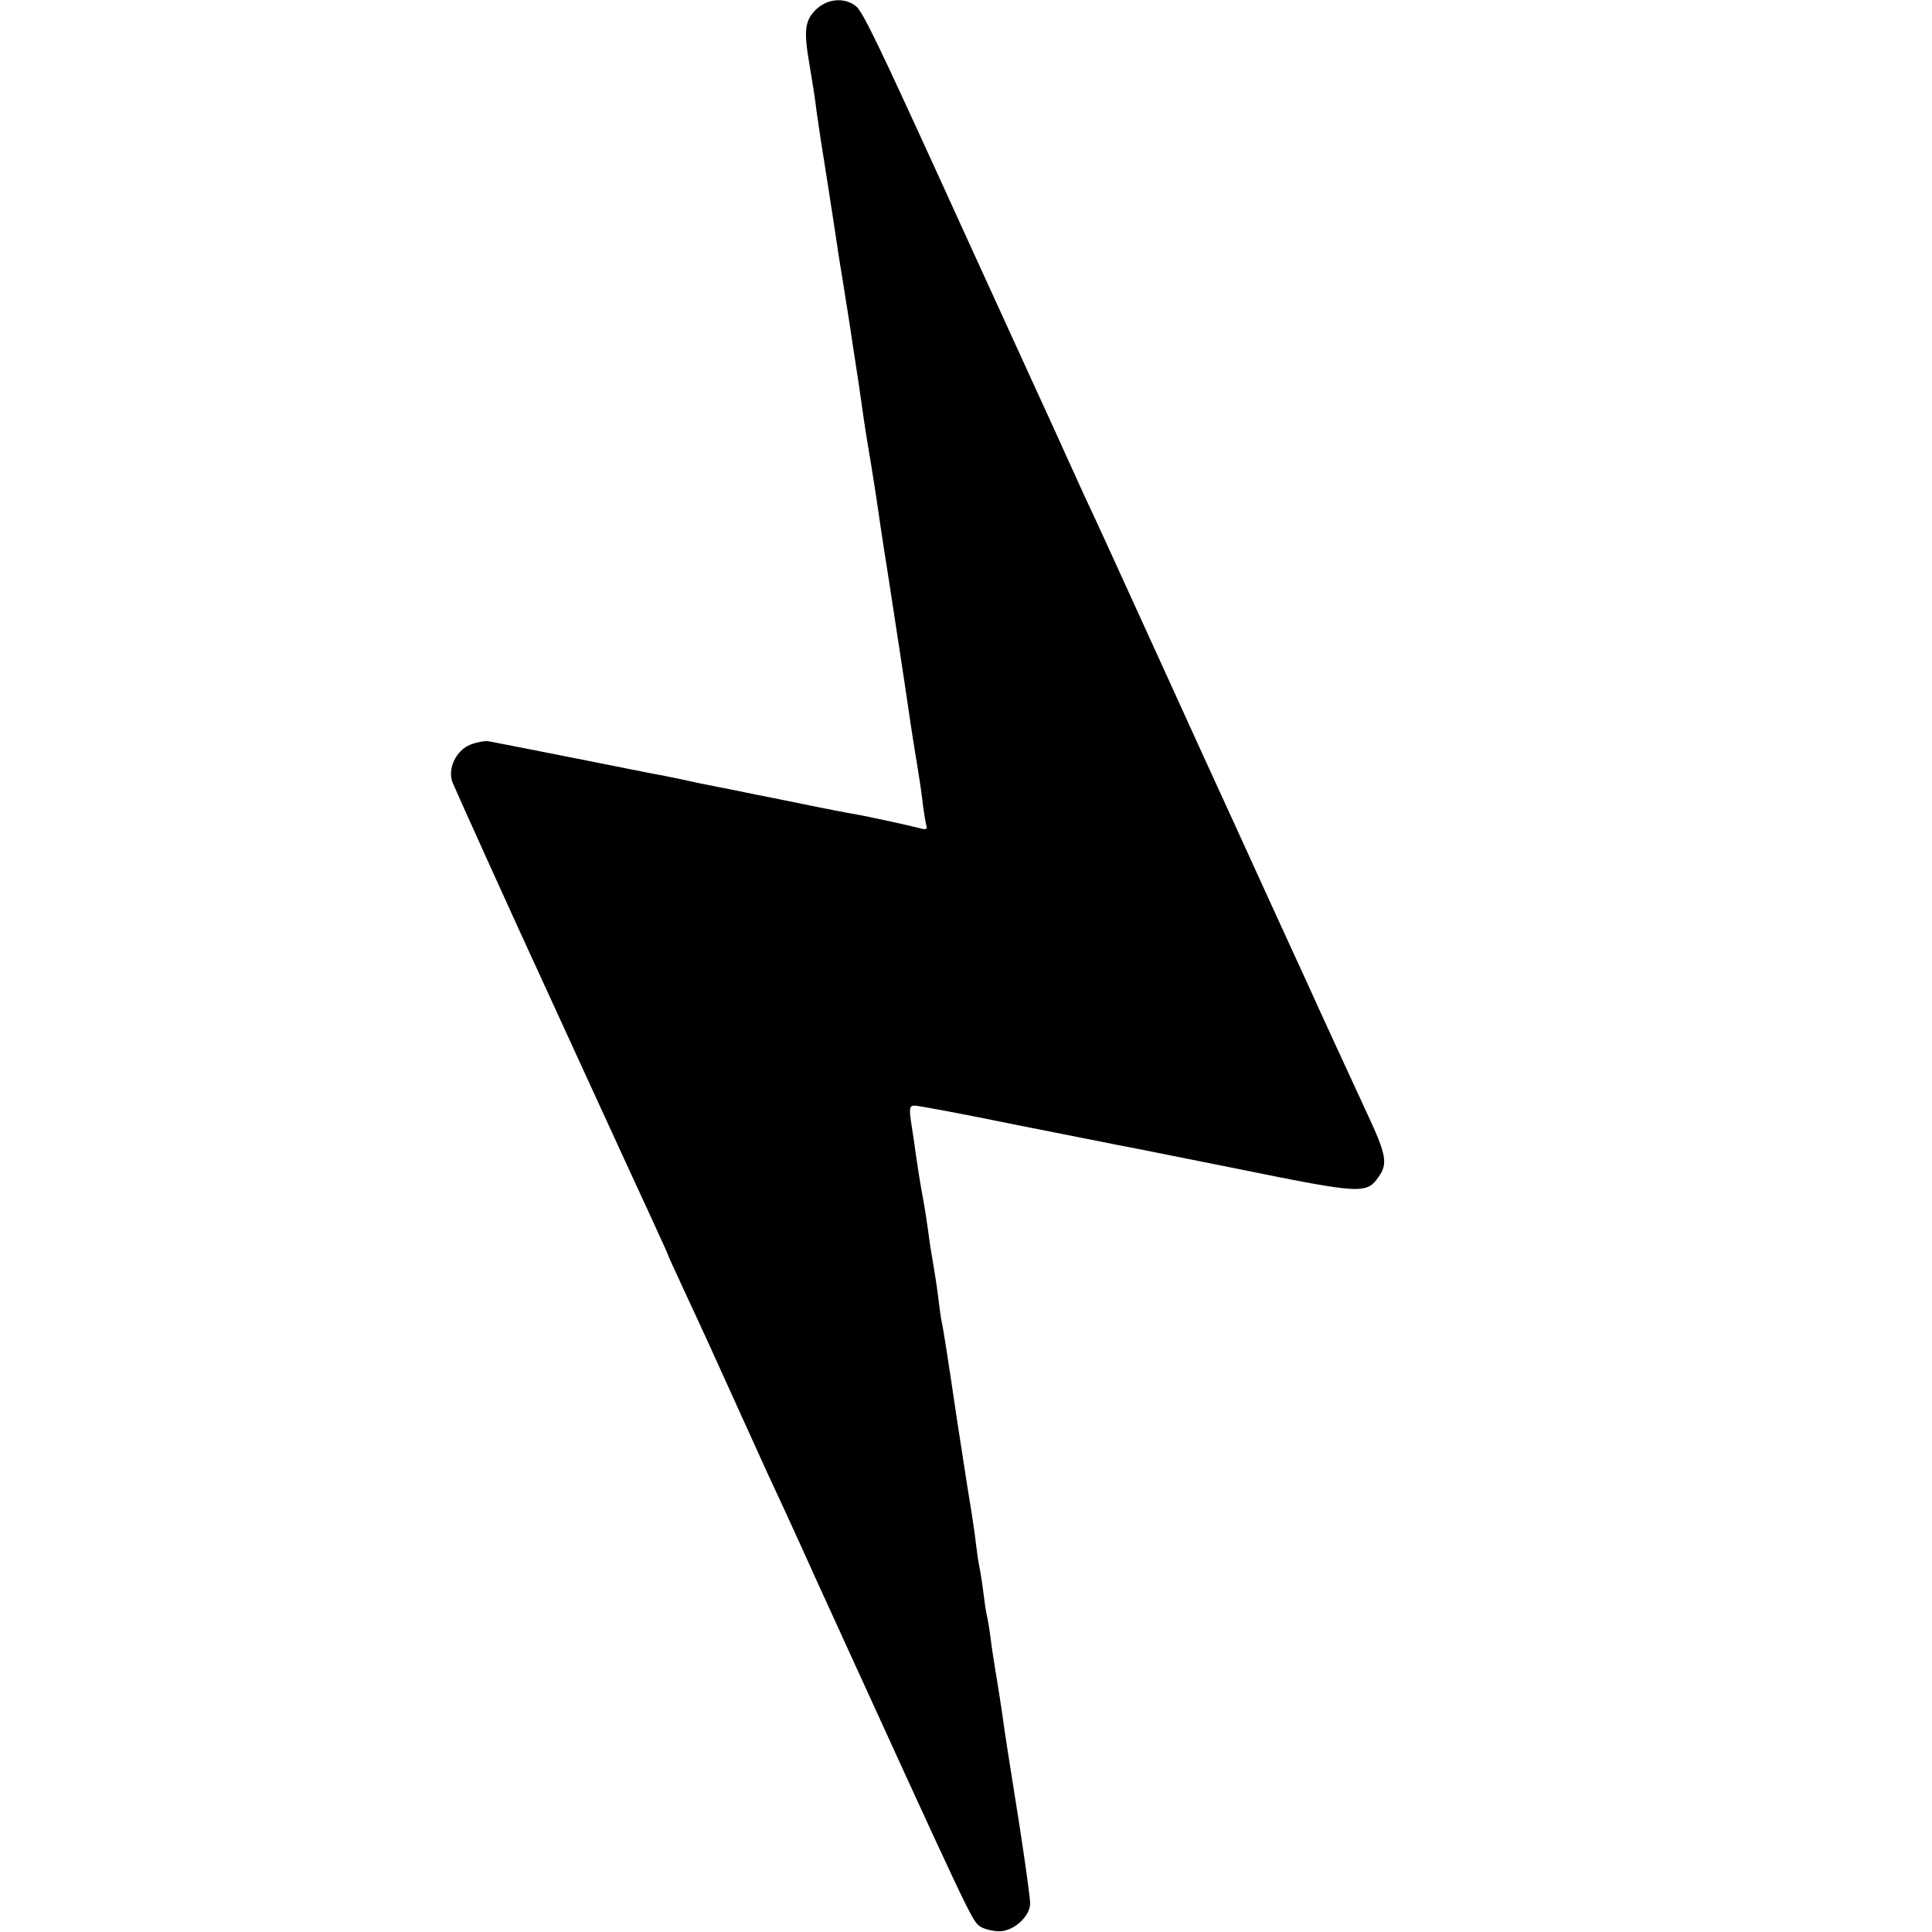
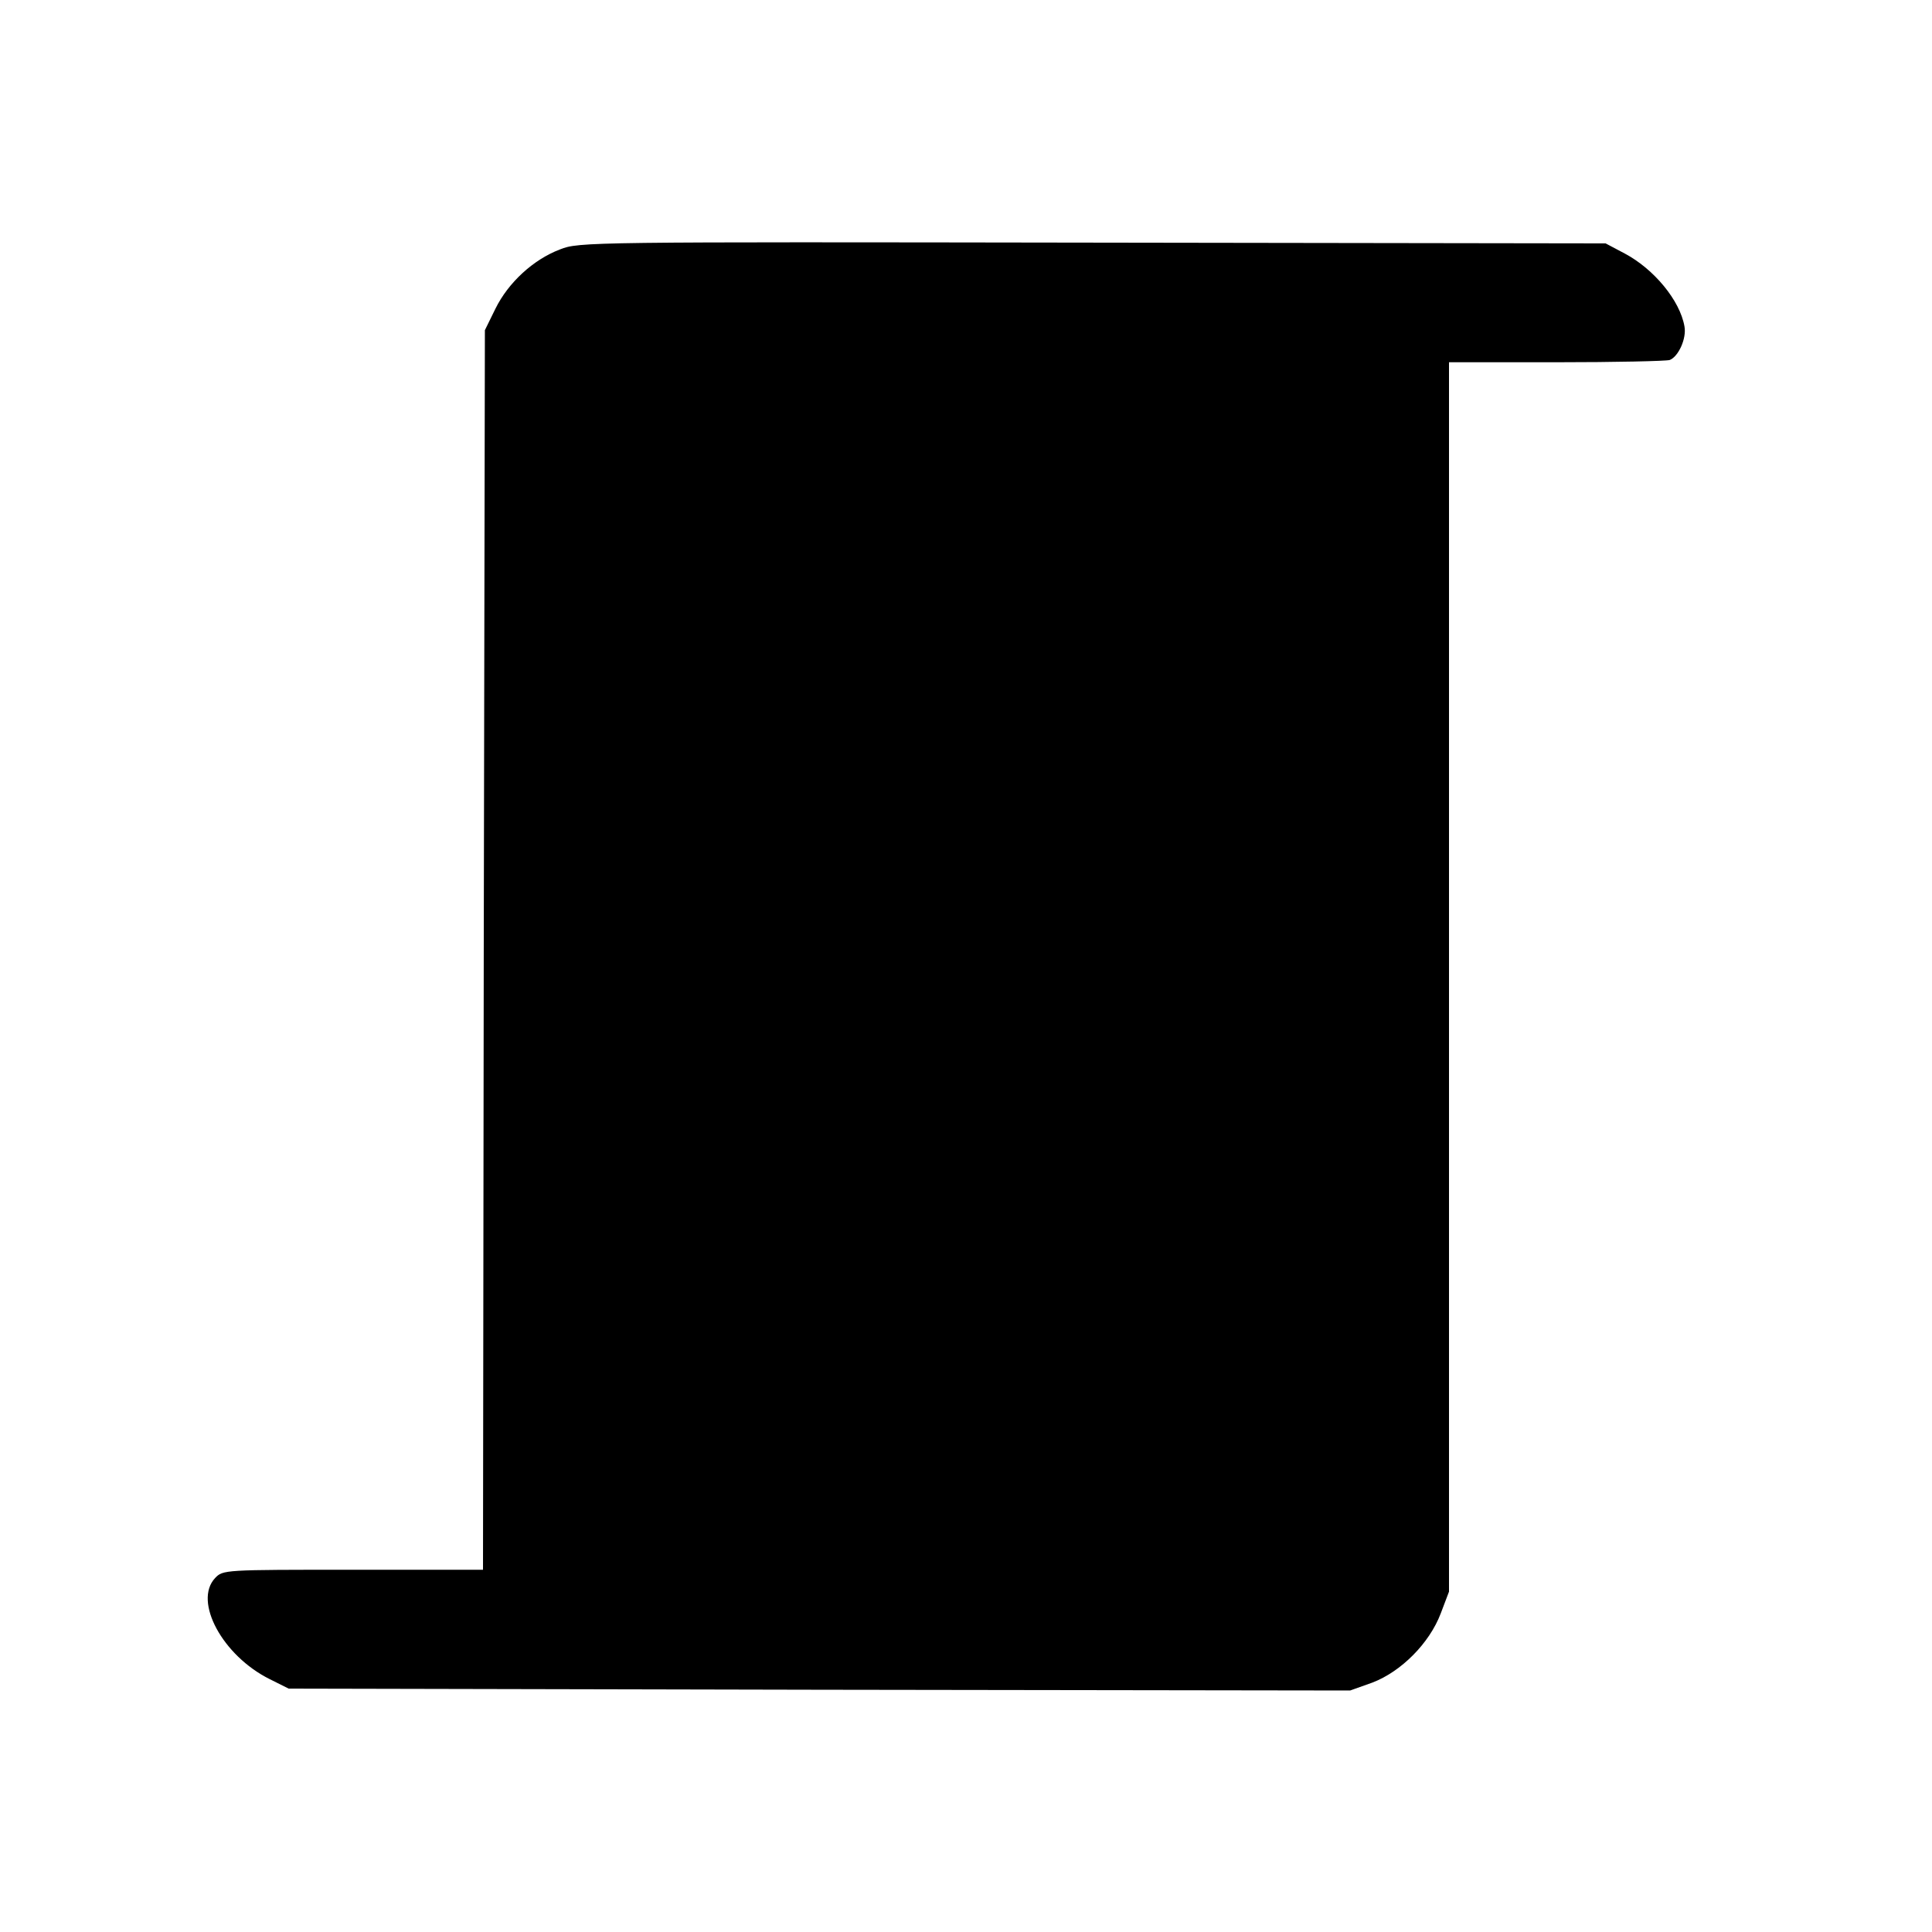
<svg xmlns="http://www.w3.org/2000/svg" version="1.0" width="512pt" height="512pt" viewBox="0 0 512 512" preserveAspectRatio="xMidYMid meet">
  <g transform="translate(0,512) scale(0.1,-0.1)" fill="#000000" stroke="none">
-     <path d="M2166 5098 c-33 -30 -37 -57 -21 -148 7 -41 16 -97 19 -125 4 -27 9 -61 11 -75 2 -14 11 -68 19 -120 8 -52 20 -129 26 -170 6 -41 14 -86 16 -100 2 -14 9 -56 15 -95 6 -38 14 -95 19 -125 5 -30 13 -89 19 -130 6 -41 16 -100 21 -130 5 -30 11 -71 14 -90 11 -77 28 -186 32 -210 3 -21 42 -271 59 -390 3 -19 10 -64 16 -100 6 -36 13 -83 15 -105 3 -22 7 -46 9 -53 3 -9 -1 -11 -13 -8 -17 5 -134 31 -185 40 -15 2 -62 12 -104 20 -43 9 -89 18 -103 21 -14 3 -47 9 -75 15 -27 6 -61 12 -75 15 -14 3 -36 7 -50 10 -14 3 -36 8 -50 11 -14 3 -36 7 -50 10 -14 2 -116 23 -228 45 -112 22 -212 42 -224 44 -11 3 -35 -2 -53 -9 -37 -16 -59 -63 -46 -99 8 -20 168 -374 248 -547 19 -41 79 -172 133 -290 54 -118 119 -259 144 -313 25 -55 46 -100 46 -102 0 -2 20 -45 44 -97 24 -51 53 -115 66 -143 36 -79 120 -264 152 -335 17 -36 78 -168 135 -295 410 -898 408 -894 430 -910 8 -6 29 -12 47 -13 39 -3 86 38 86 74 0 13 -13 108 -29 211 -30 190 -36 225 -46 298 -3 22 -10 65 -15 95 -5 30 -12 75 -15 100 -3 25 -8 52 -10 60 -2 8 -6 35 -9 60 -3 25 -8 56 -11 70 -3 14 -7 45 -10 70 -3 25 -8 56 -10 70 -6 35 -10 61 -40 255 -22 150 -36 239 -40 255 -1 3 -5 32 -9 65 -4 32 -10 68 -12 80 -2 11 -6 35 -9 54 -7 54 -15 105 -20 131 -5 25 -15 89 -20 125 -1 11 -6 41 -10 68 -6 40 -5 47 9 47 9 0 128 -22 264 -50 136 -27 258 -51 272 -54 14 -2 161 -32 327 -65 321 -65 335 -66 367 -19 24 34 20 58 -30 165 -25 54 -65 141 -89 193 -24 52 -57 124 -73 160 -17 36 -66 144 -110 240 -44 96 -91 200 -105 230 -14 30 -87 190 -162 355 -147 322 -166 365 -213 465 -16 36 -39 85 -50 110 -23 52 -44 96 -194 425 -60 132 -119 260 -130 285 -167 366 -211 458 -229 473 -29 24 -73 21 -103 -5z" />
+     <path d="M1484 4459 c-71 -27 -137 -88 -171 -157 l-28 -57 -3 -1642 -2 -1643 -345 0 c-341 0 -344 0 -365 -22 -58 -62 20 -206 145 -268 l50 -25 1407 -3 1406 -2 59 21 c76 29 151 104 181 183 l22 58 0 1629 0 1629 284 0 c156 0 292 3 301 6 23 9 45 57 39 89 -12 69 -81 152 -158 193 l-51 27 -1360 2 c-1335 2 -1361 2 -1411 -18z" />
  </g>
</svg>
